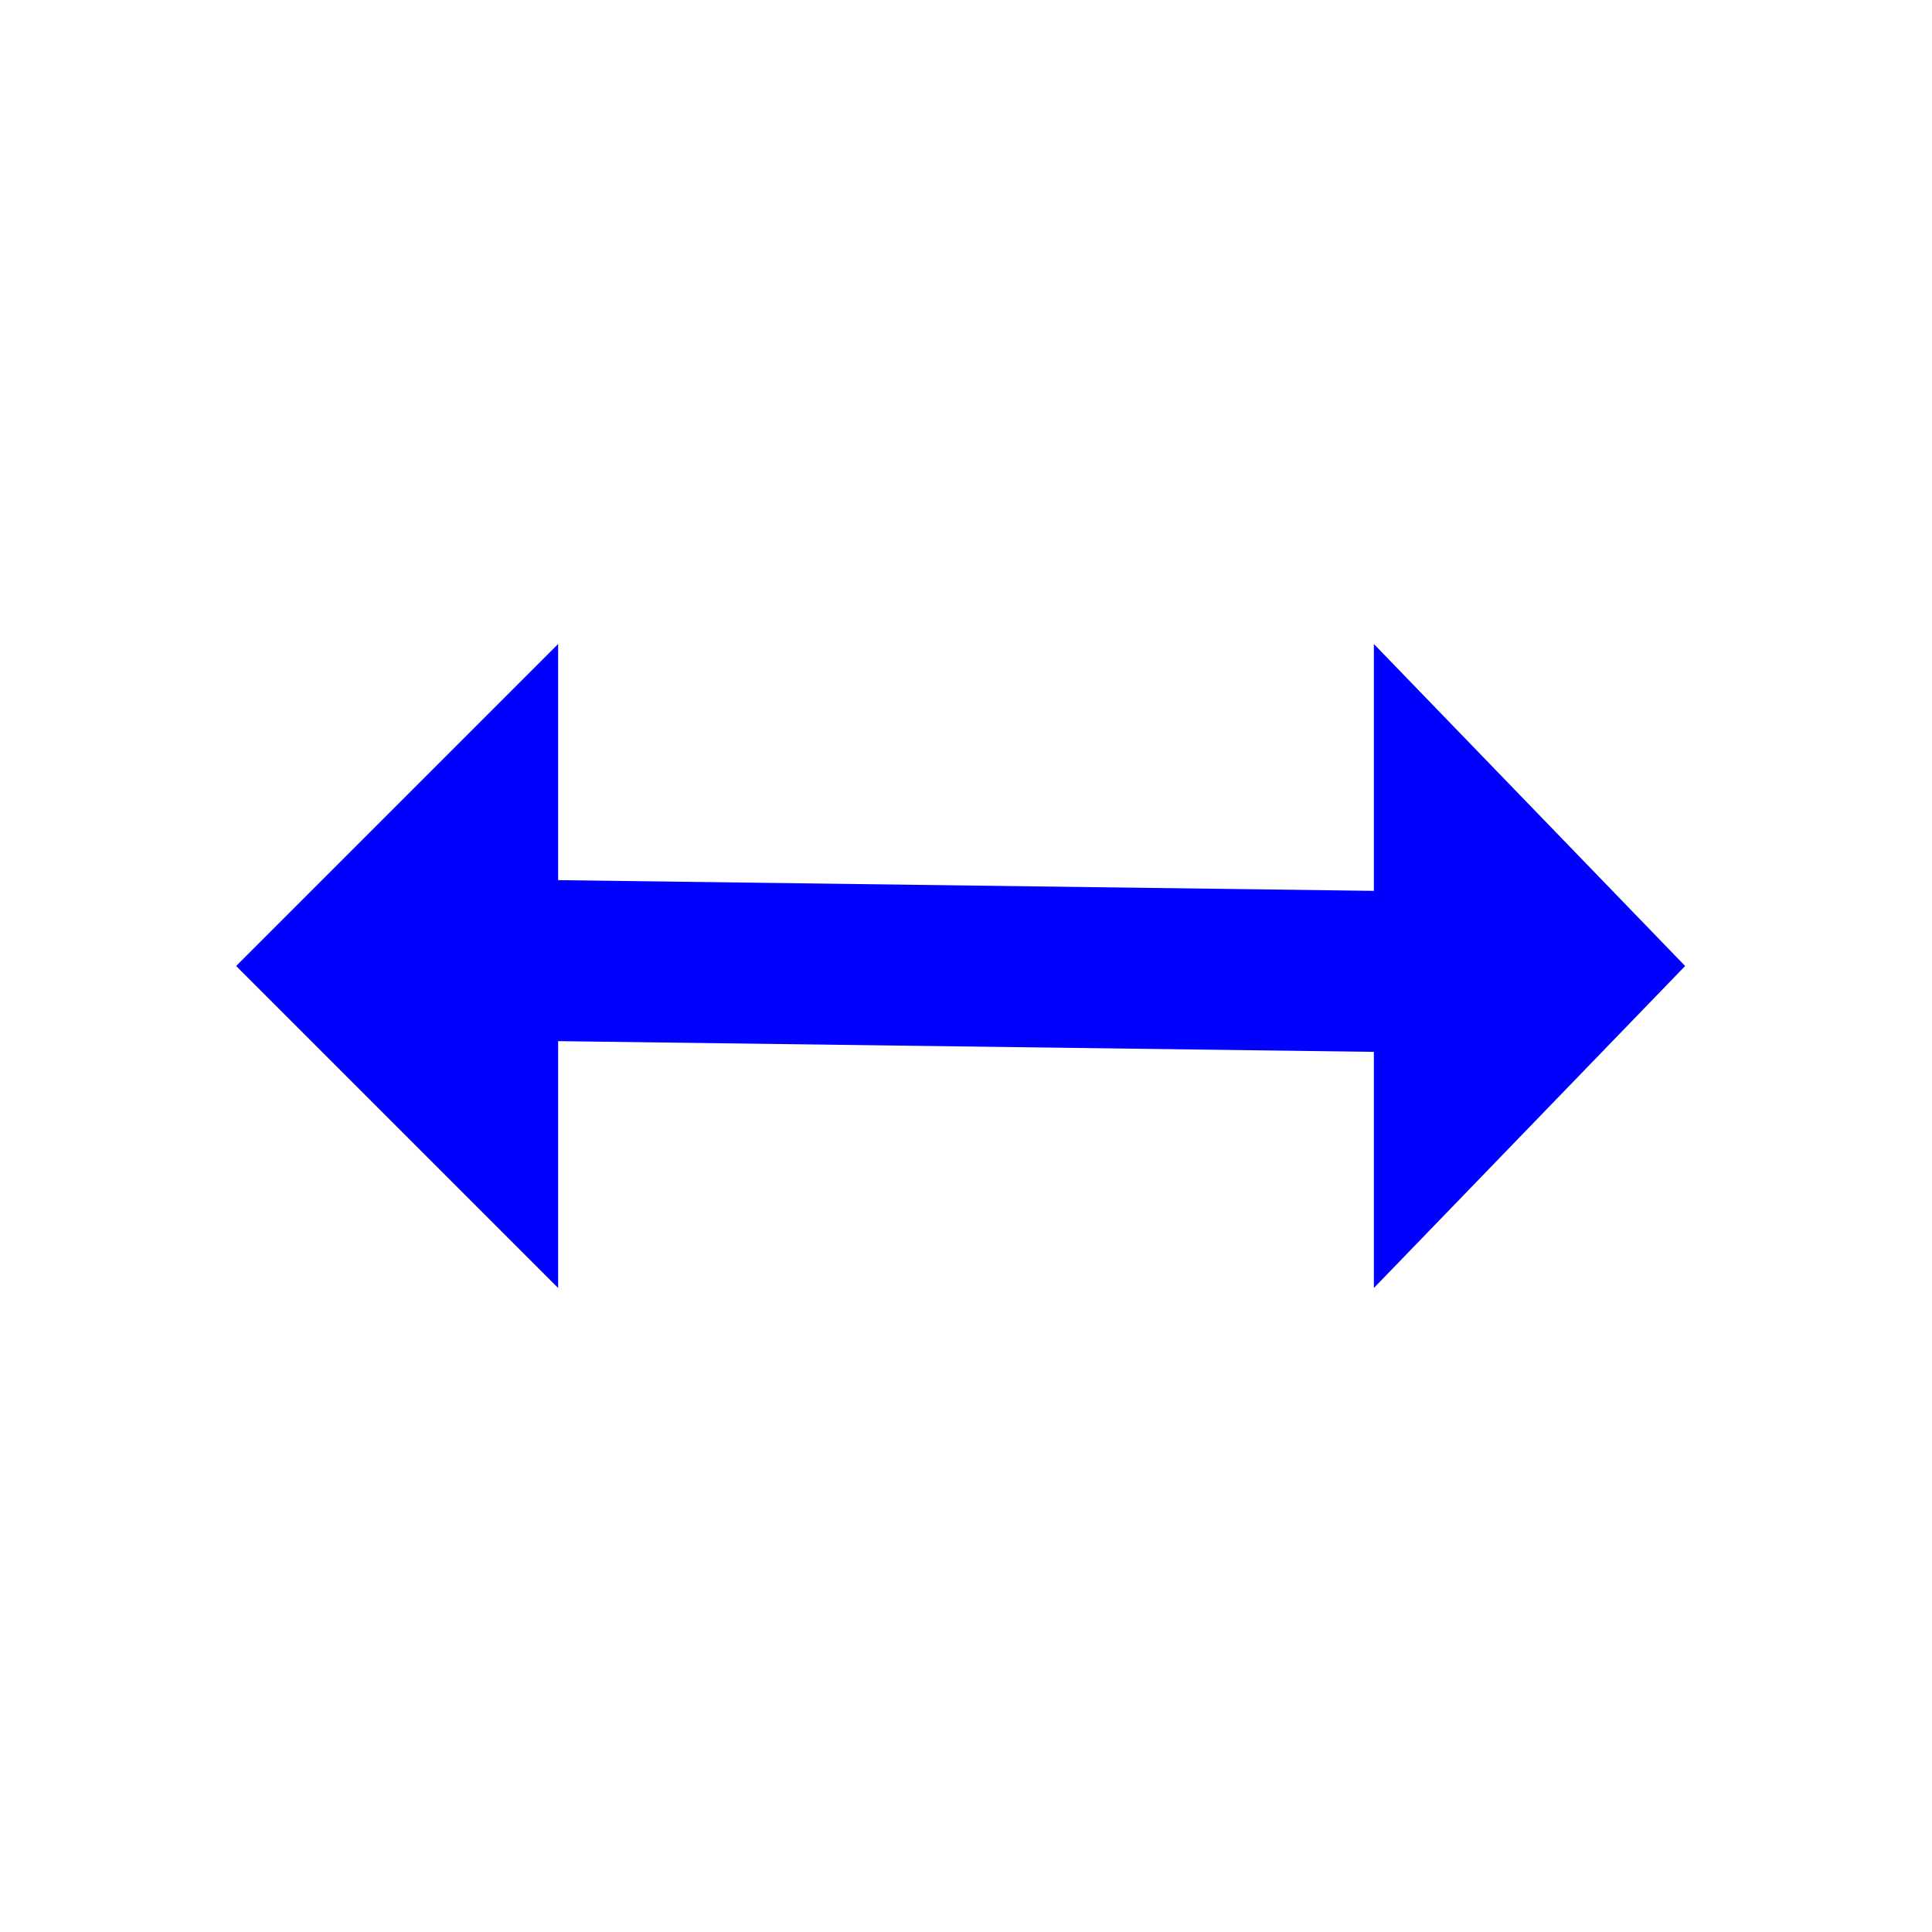
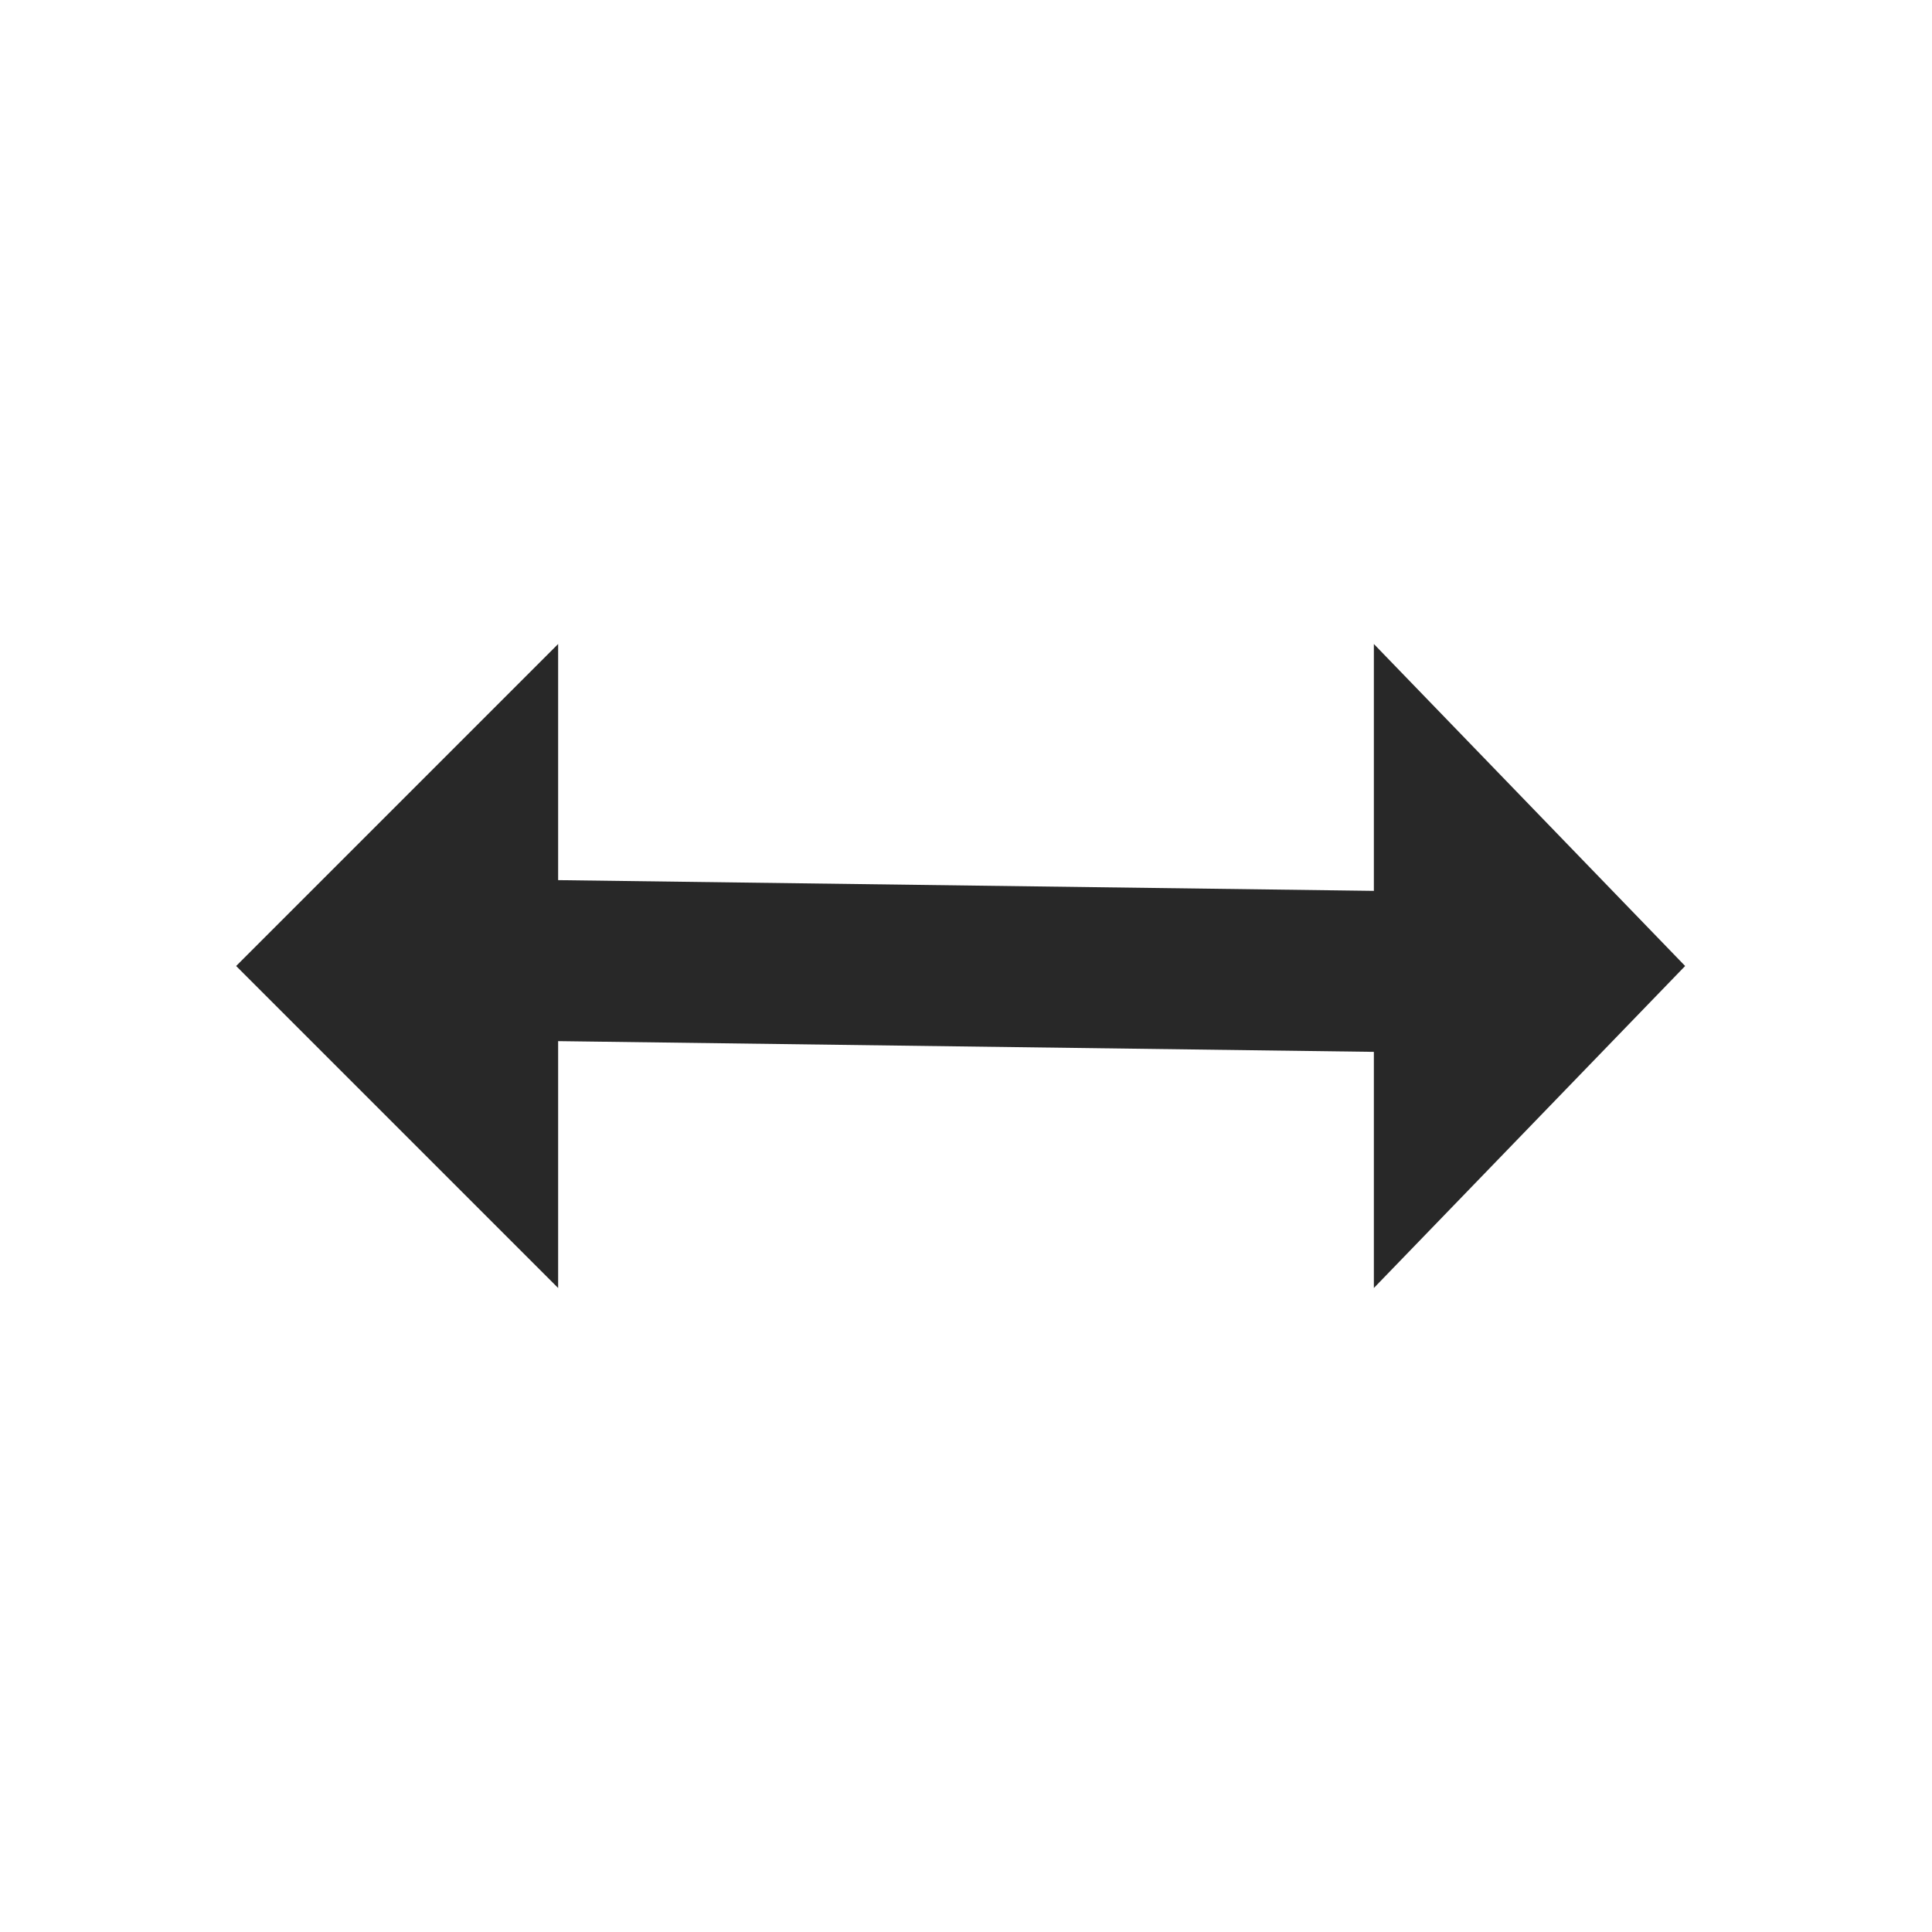
<svg xmlns="http://www.w3.org/2000/svg" version="1.1" id="Layer_1" x="0px" y="0px" viewBox="0 0 18 18" style="enable-background:new 0 0 18 18;" xml:space="preserve">
  <style type="text/css">
	.st0{fill:none;}
- 	.st1{fill:#0000FF;}
+ 	.st1{fill:#282828;}
</style>
  <g>
    <rect class="st0" width="18" height="18" />
  </g>
  <g>
    <polygon class="st1" points="12.8,9.8 12.8,12 15.7,9 12.8,6 12.8,8.3 5.2,8.2 5.2,6 2.2,9 5.2,12 5.2,9.7  " />
  </g>
</svg>
